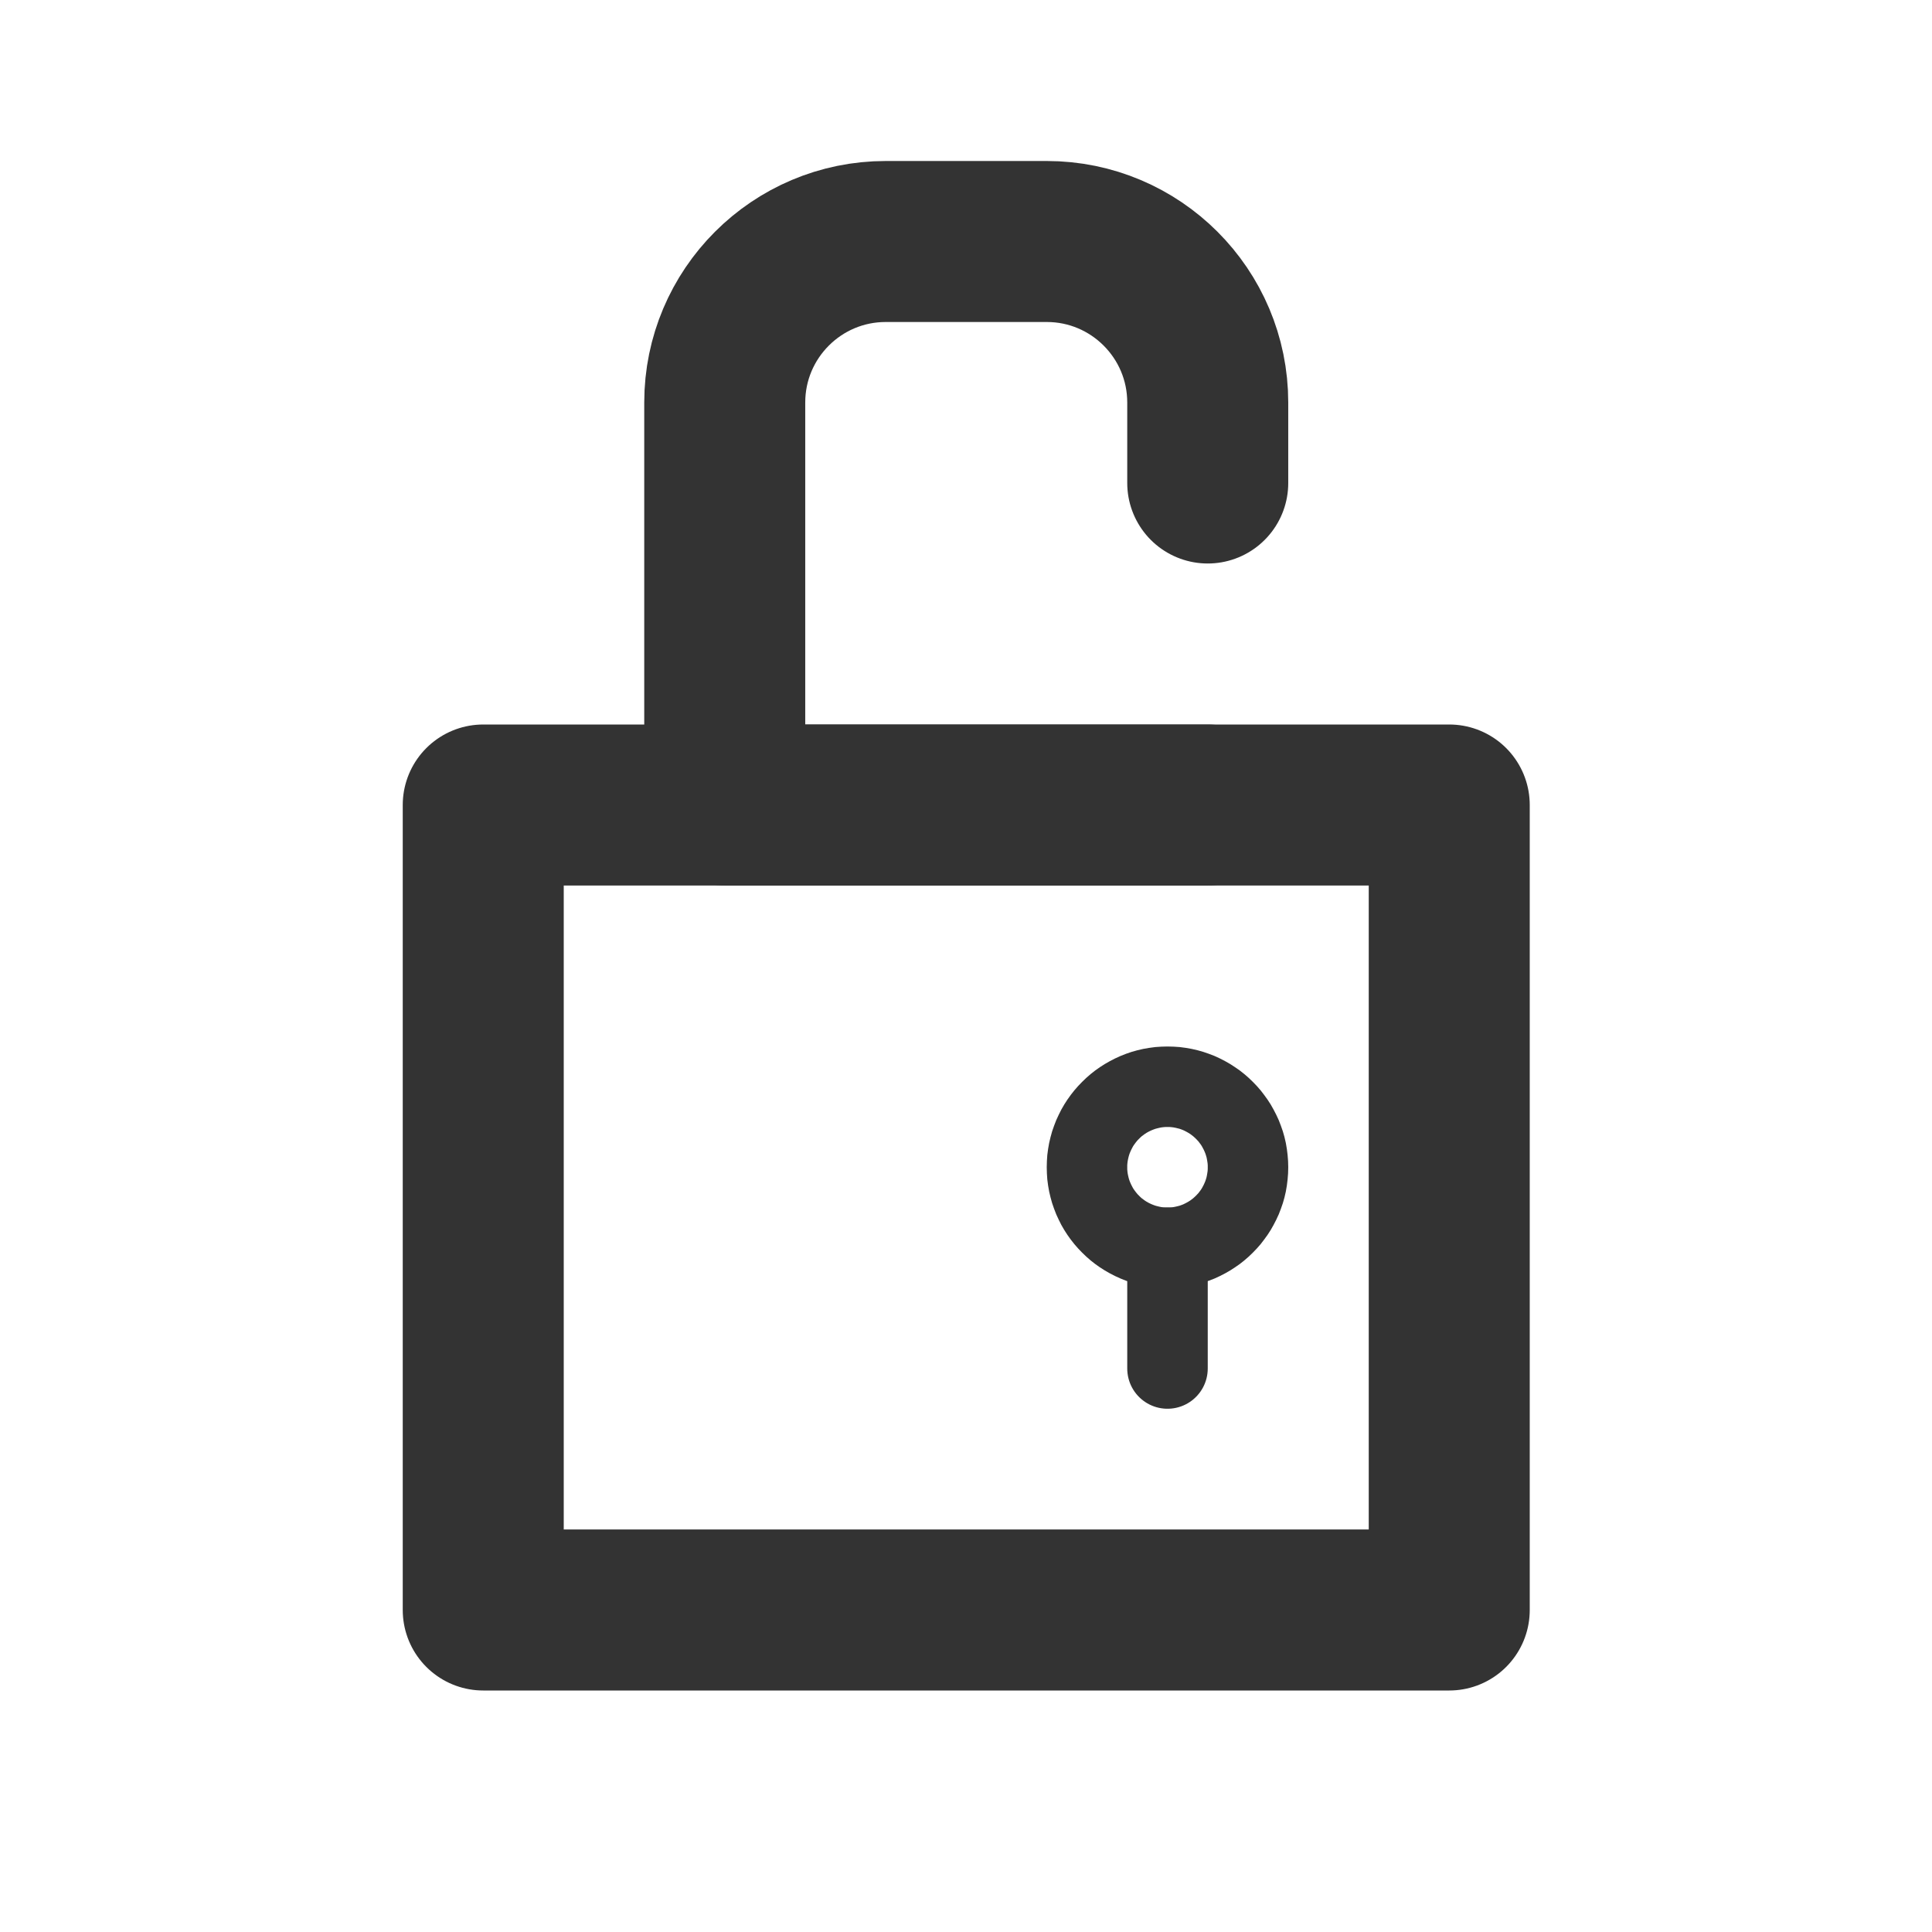
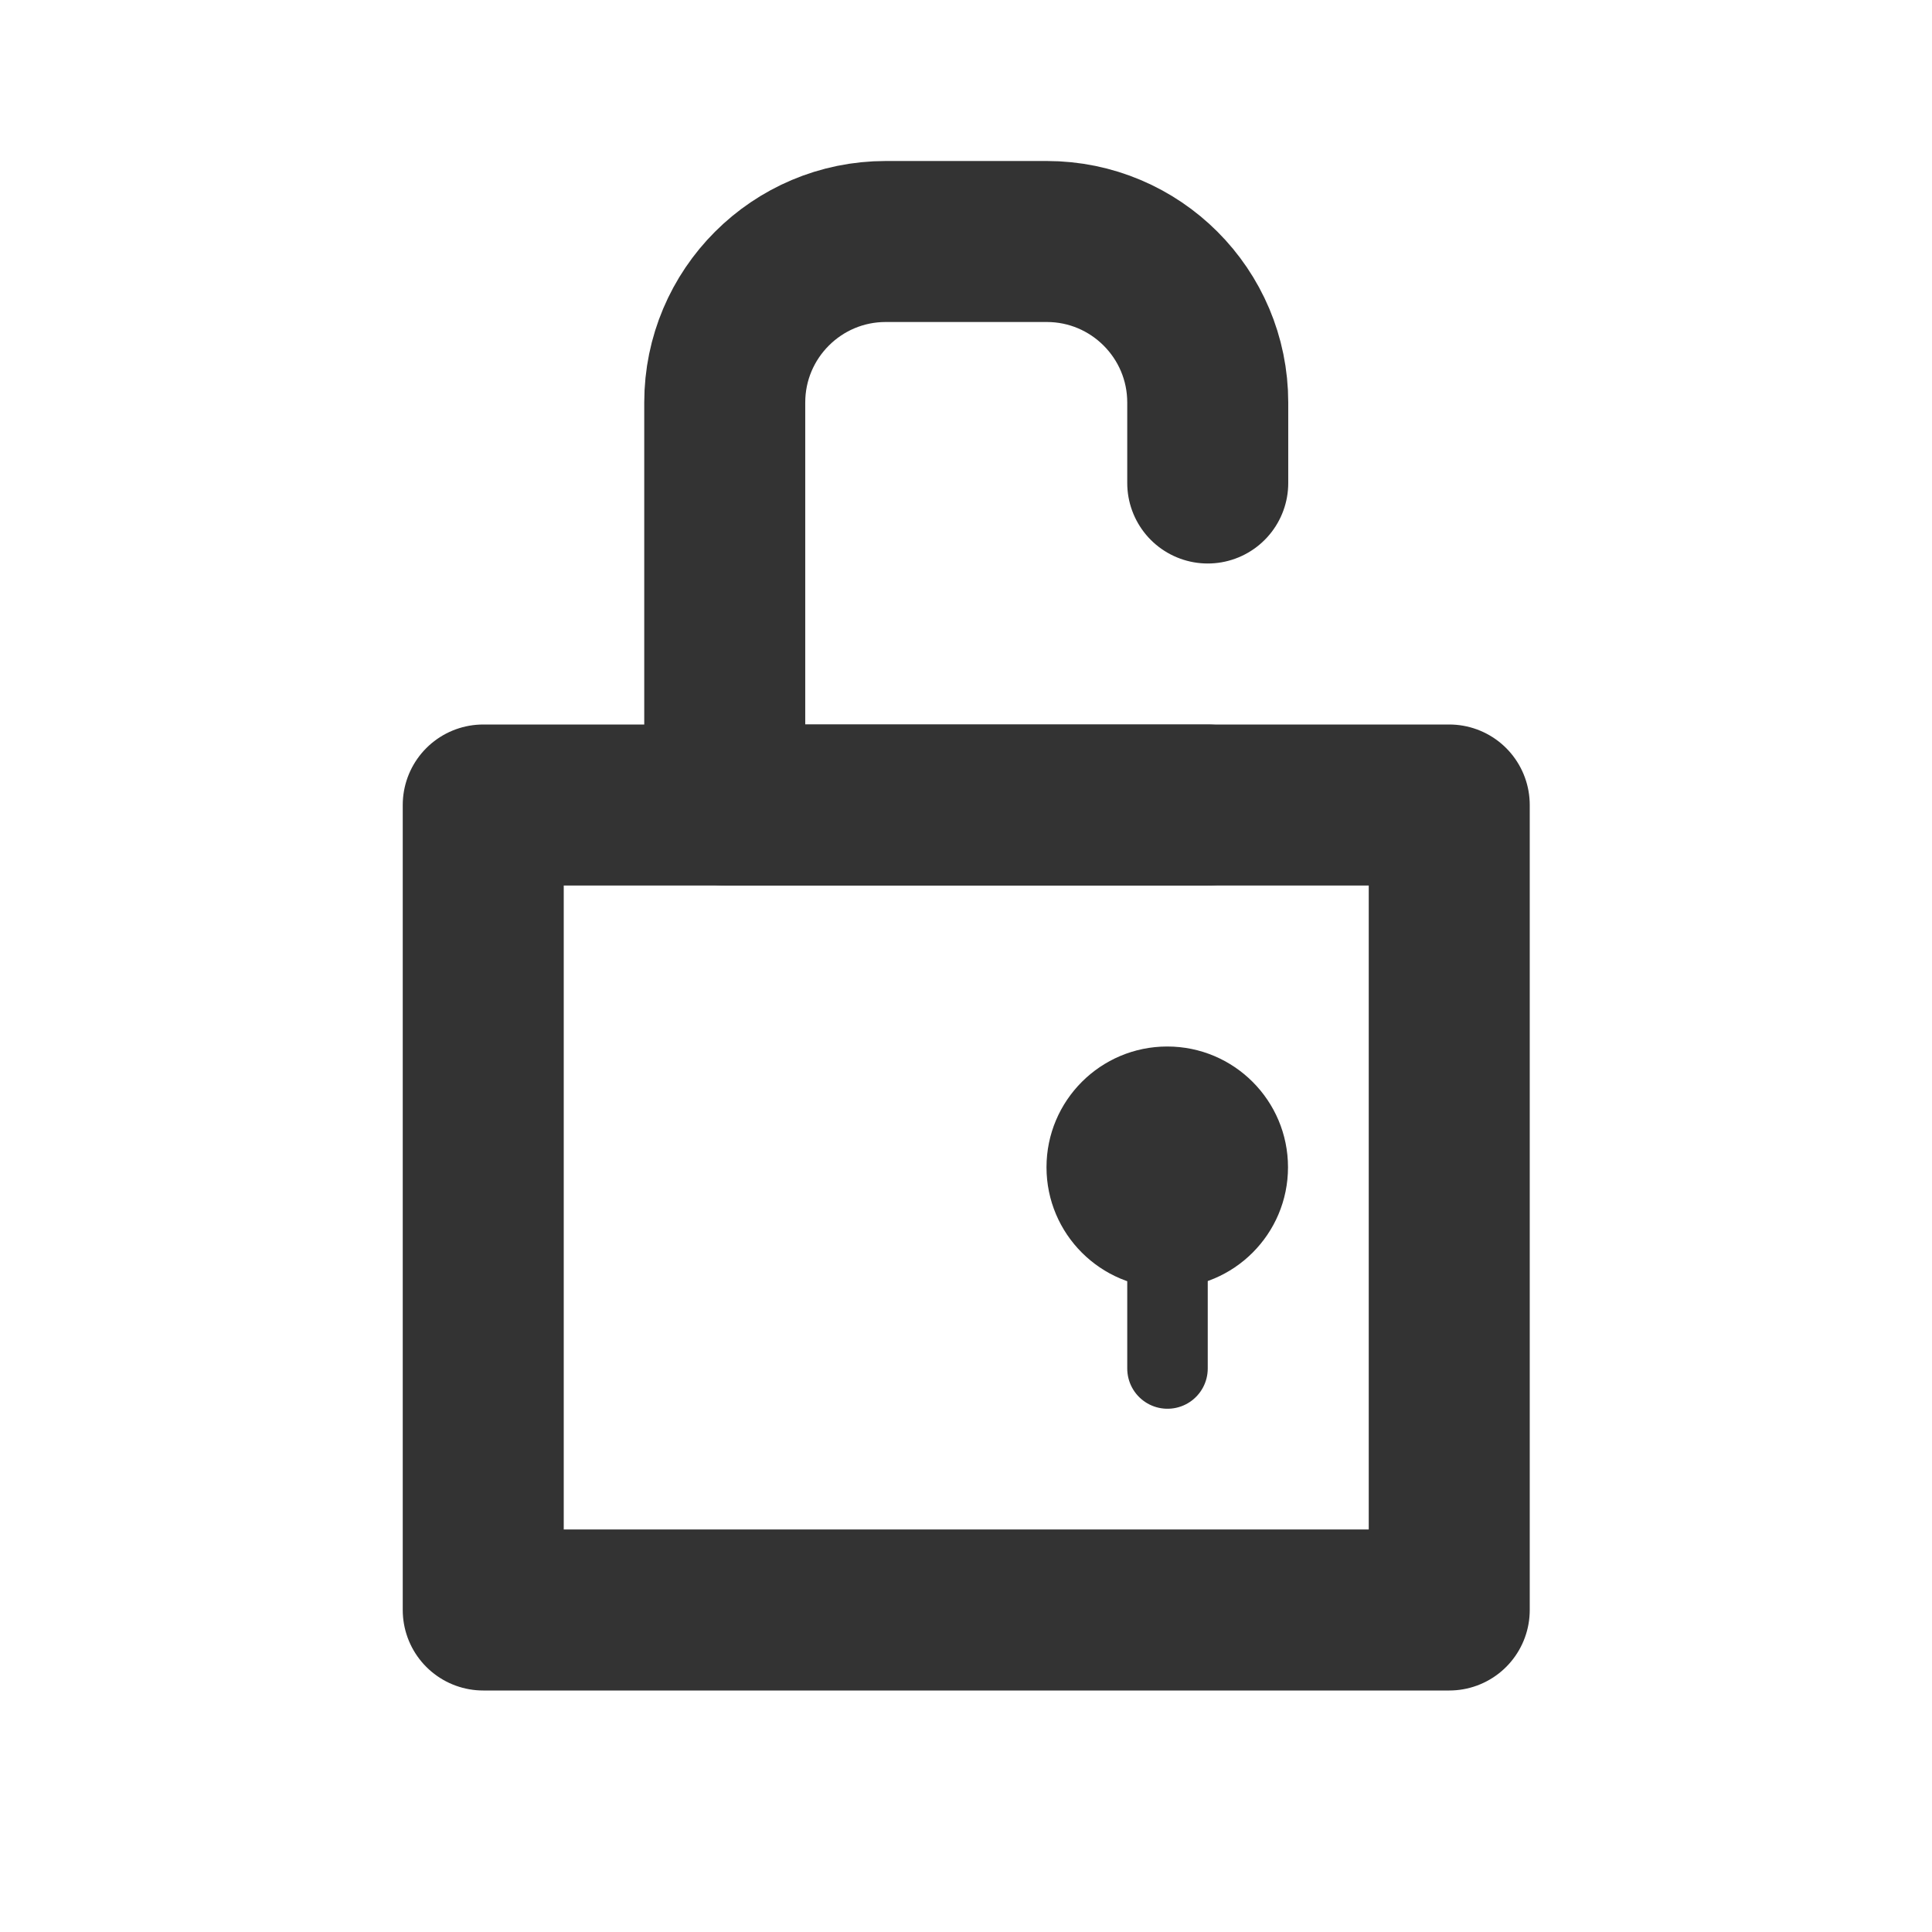
<svg xmlns="http://www.w3.org/2000/svg" width="100%" height="100%" viewBox="0 0 24 24" version="1.1" xml:space="preserve" style="fill-rule:evenodd;clip-rule:evenodd;stroke-linecap:round;stroke-linejoin:round;stroke-miterlimit:1.5;">
  <rect id="object.regular.lockUnlocked" x="0.003" y="0" width="24" height="24" style="fill:none;" />
  <rect x="6.003" y="10" width="12" height="10" style="fill:none;stroke:#333;stroke-width:2px;" />
  <path d="M15.003,10l-6,0l0,-5c0,-1.104 0.896,-2 2,-2l2,0c1.104,0 2,0.896 2,2l0,1" style="fill:none;stroke:#333;stroke-width:2px;" />
-   <path d="M14.58,13.002l0.075,0.005l0.075,0.01l0.074,0.013l0.074,0.017l0.07,0.02l0.07,0.024l0.07,0.027l0.067,0.031l0.064,0.033l0.063,0.036l0.06,0.039l0.059,0.041l0.057,0.045l0.054,0.047l0.051,0.049l0.05,0.052l0.048,0.055l0.043,0.056l0.042,0.058l0.04,0.062l0.035,0.062l0.033,0.064l0.031,0.067l0.027,0.07l0.024,0.069l0.02,0.07l0.017,0.074l0.013,0.076l0.009,0.074l0.006,0.075l0.002,0.077l-0.002,0.077l-0.006,0.075l-0.009,0.074l-0.013,0.076l-0.017,0.074l-0.02,0.07l-0.024,0.069l-0.027,0.07l-0.031,0.067l-0.033,0.064l-0.035,0.062l-0.04,0.062l-0.042,0.058l-0.043,0.056l-0.048,0.055l-0.05,0.052l-0.051,0.049l-0.054,0.047l-0.057,0.045l-0.059,0.041l-0.06,0.039l-0.063,0.036l-0.064,0.033l-0.067,0.031l-0.07,0.027l-0.07,0.024l-0.07,0.02l-0.074,0.017l-0.074,0.013l-0.075,0.01l-0.075,0.005l-0.077,0.002l-0.077,-0.002l-0.075,-0.005l-0.075,-0.01l-0.075,-0.013l-0.073,-0.017l-0.071,-0.02l-0.07,-0.024l-0.068,-0.027l-0.068,-0.031l-0.064,-0.033l-0.063,-0.036l-0.061,-0.039l-0.058,-0.041l-0.056,-0.044l-0.054,-0.047l-0.053,-0.051l-0.05,-0.052l-0.046,-0.053l-0.045,-0.057l-0.042,-0.059l-0.038,-0.059l-0.037,-0.064l-0.032,-0.064l-0.031,-0.067l-0.027,-0.07l-0.024,-0.069l-0.02,-0.072l-0.017,-0.072l-0.013,-0.074l-0.01,-0.076l-0.005,-0.075l-0.002,-0.077l0.002,-0.077l0.005,-0.075l0.01,-0.076l0.013,-0.074l0.017,-0.072l0.02,-0.072l0.024,-0.069l0.027,-0.07l0.031,-0.067l0.032,-0.064l0.037,-0.064l0.038,-0.059l0.042,-0.059l0.045,-0.057l0.046,-0.053l0.05,-0.052l0.053,-0.051l0.054,-0.047l0.056,-0.044l0.058,-0.041l0.061,-0.039l0.063,-0.036l0.064,-0.033l0.068,-0.031l0.068,-0.027l0.07,-0.024l0.071,-0.02l0.073,-0.017l0.075,-0.013l0.075,-0.01l0.075,-0.005l0.077,-0.002l0.077,0.002Zm-0.102,0.998l-0.025,0.002l-0.025,0.003l-0.025,0.005l-0.025,0.006l-0.023,0.006l-0.023,0.008l-0.025,0.01l-0.022,0.01l-0.022,0.011l-0.021,0.012l-0.02,0.013l-0.019,0.014l-0.019,0.014l-0.018,0.016l-0.016,0.016l-0.017,0.017l-0.016,0.019l-0.014,0.018l-0.014,0.019l-0.014,0.021l-0.011,0.021l-0.011,0.021l-0.01,0.022l-0.01,0.024l-0.008,0.024l-0.006,0.022l-0.006,0.026l-0.005,0.026l-0.003,0.024l-0.002,0.025l0,0.025l0,0.025l0.002,0.025l0.003,0.024l0.005,0.026l0.006,0.026l0.006,0.022l0.008,0.024l0.01,0.024l0.01,0.022l0.011,0.021l0.011,0.021l0.014,0.021l0.014,0.019l0.014,0.018l0.016,0.019l0.017,0.017l0.016,0.016l0.018,0.016l0.019,0.014l0.019,0.014l0.02,0.013l0.021,0.012l0.022,0.011l0.022,0.01l0.025,0.01l0.023,0.008l0.023,0.006l0.025,0.006l0.025,0.005l0.025,0.003l0.025,0.002l0.025,0l0.025,0l0.025,-0.002l0.024,-0.003l0.026,-0.005l0.025,-0.006l0.024,-0.006l0.023,-0.008l0.023,-0.009l0.023,-0.011l0.021,-0.011l0.021,-0.012l0.021,-0.013l0.019,-0.014l0.018,-0.014l0.017,-0.015l0.019,-0.018l0.017,-0.018l0.014,-0.015l0.015,-0.02l0.015,-0.02l0.012,-0.019l0.012,-0.022l0.011,-0.021l0.01,-0.022l0.01,-0.024l0.008,-0.024l0.007,-0.024l0.005,-0.024l0.004,-0.024l0.004,-0.026l0.002,-0.025l0,-0.025l0,-0.025l-0.002,-0.025l-0.004,-0.026l-0.004,-0.024l-0.005,-0.024l-0.007,-0.024l-0.008,-0.024l-0.01,-0.024l-0.01,-0.022l-0.011,-0.021l-0.012,-0.022l-0.012,-0.019l-0.015,-0.02l-0.015,-0.02l-0.014,-0.015l-0.017,-0.018l-0.019,-0.018l-0.017,-0.015l-0.018,-0.014l-0.019,-0.014l-0.021,-0.013l-0.021,-0.012l-0.021,-0.011l-0.023,-0.011l-0.023,-0.009l-0.023,-0.008l-0.024,-0.006l-0.025,-0.006l-0.026,-0.005l-0.024,-0.003l-0.025,-0.002l-0.025,0l-0.025,0Z" style="fill:#333;" />
  <path d="M14.503,15.5l0,1.5" style="fill:none;stroke:#333;stroke-width:1px;" />
+   <circle cx="14.5" cy="14.5" r="1.5" style="fill:#333;" />
</svg>
